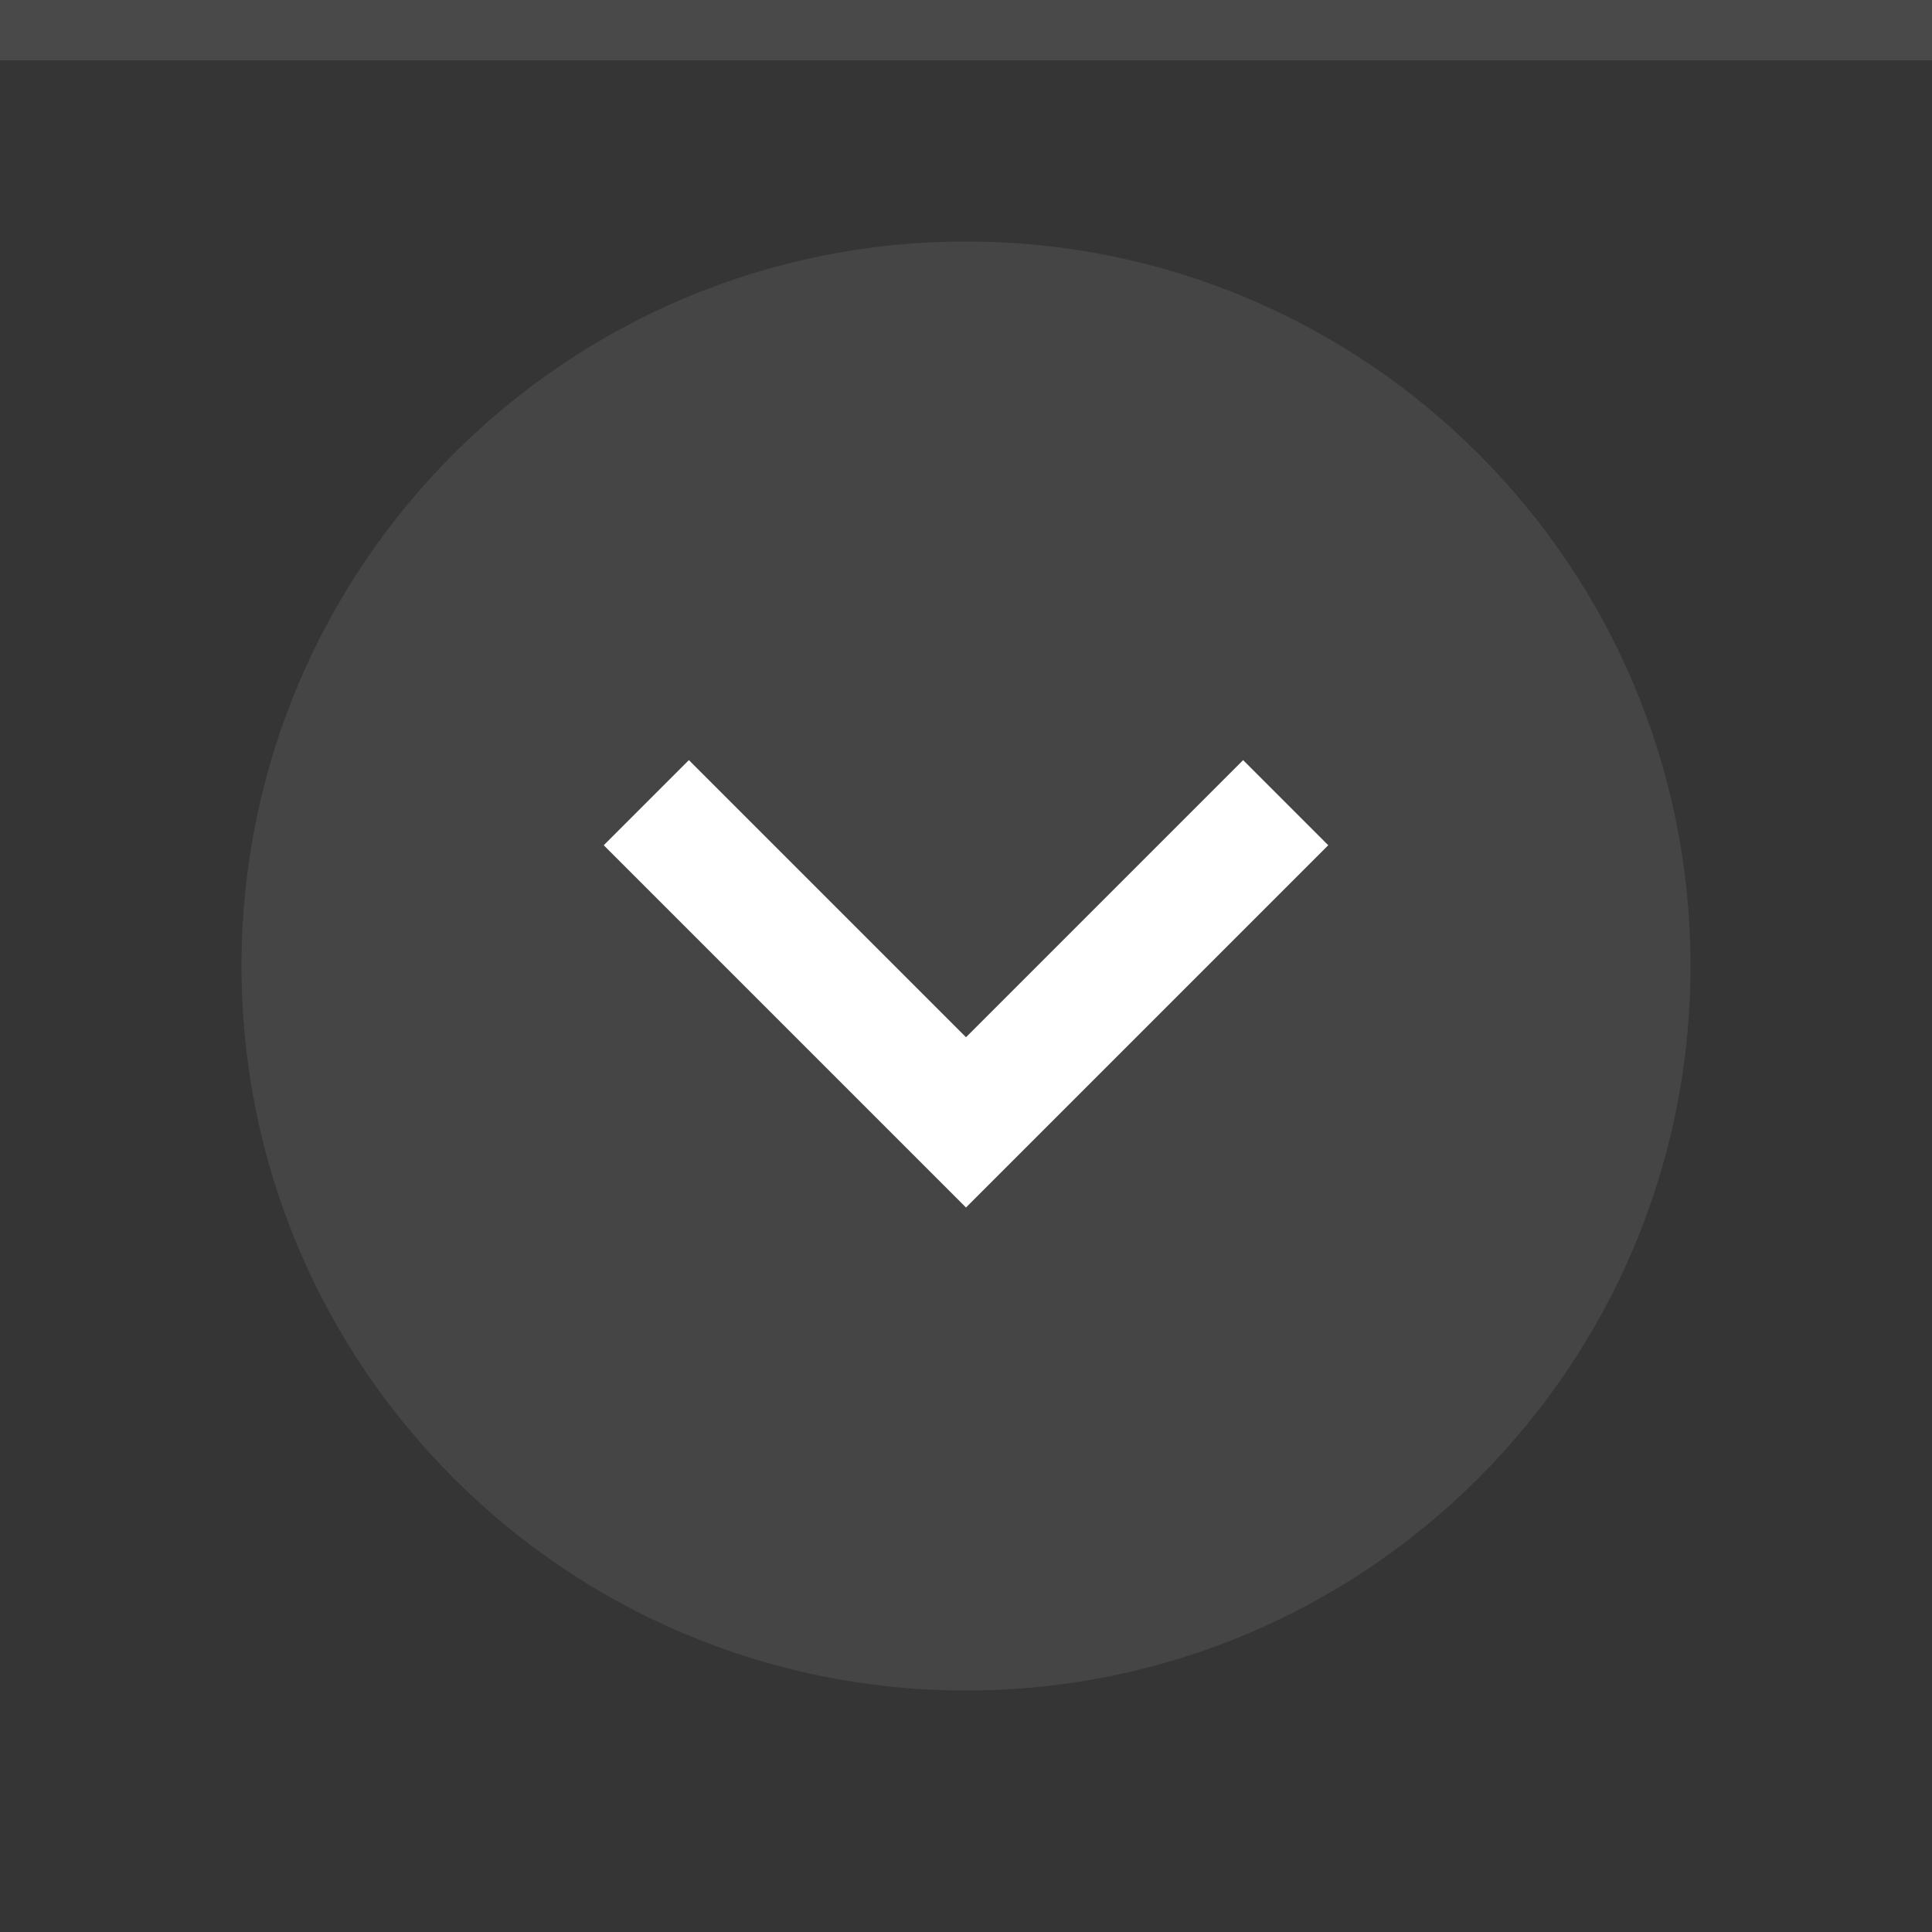
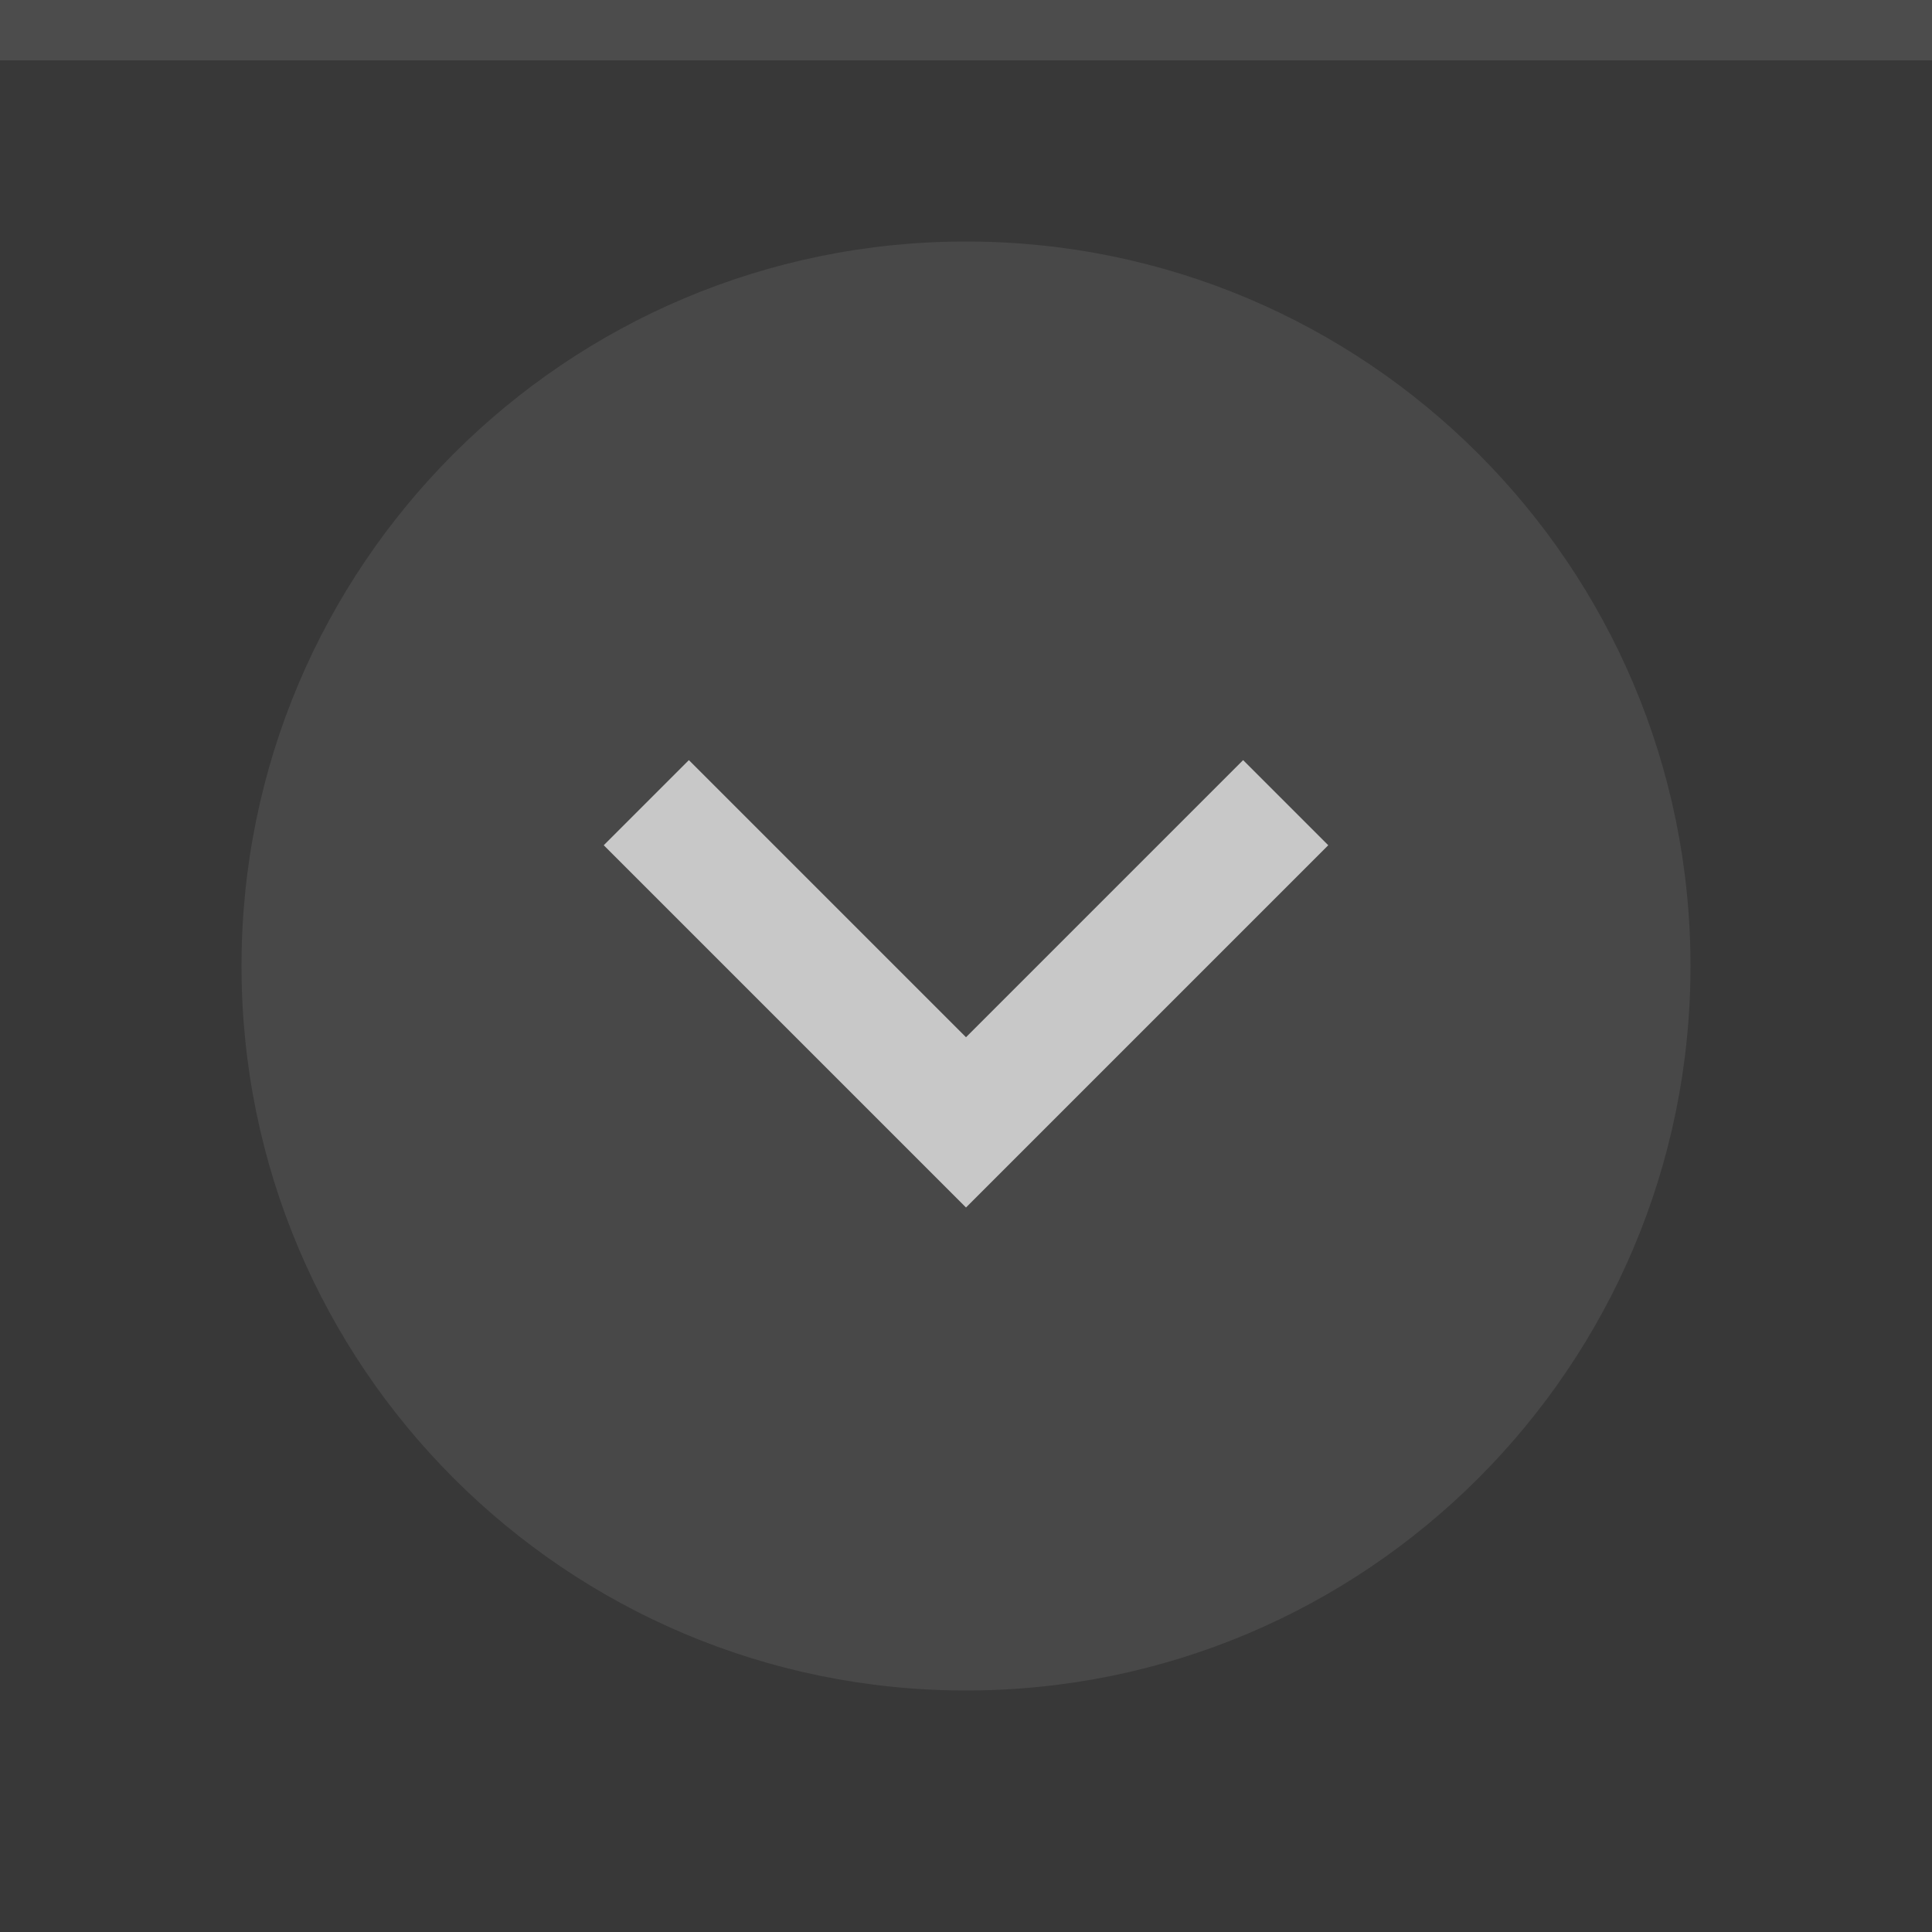
<svg xmlns="http://www.w3.org/2000/svg" width="32" height="32" viewBox="0 0 32 32">
-   <rect width="32" height="32" fill="#353535" />
-   <rect width="32" height="1" fill="#FFFFFF" fill-opacity="0.1" />
-   <g fill="#FFFFFF">
-     <circle cx="16" cy="16" r="12" opacity="0.08" />
-     <path d="m22 14-1.41-1.41-4.59 4.59-4.59-4.59-1.41 1.41l6 6z" />
+   <rect width="32" height="32" fill="#383838" />
+   <rect width="32" height="1" fill="#ffffff" fill-opacity=".1" />
+   <g fill="#ffffff">
+     <circle cx="16" cy="16" r="12" opacity=".08" />
+     <path d="m22 14-1.41-1.41-4.59 4.59-4.59-4.59-1.41 1.41l6 6z" opacity=".7" />
  </g>
</svg>
